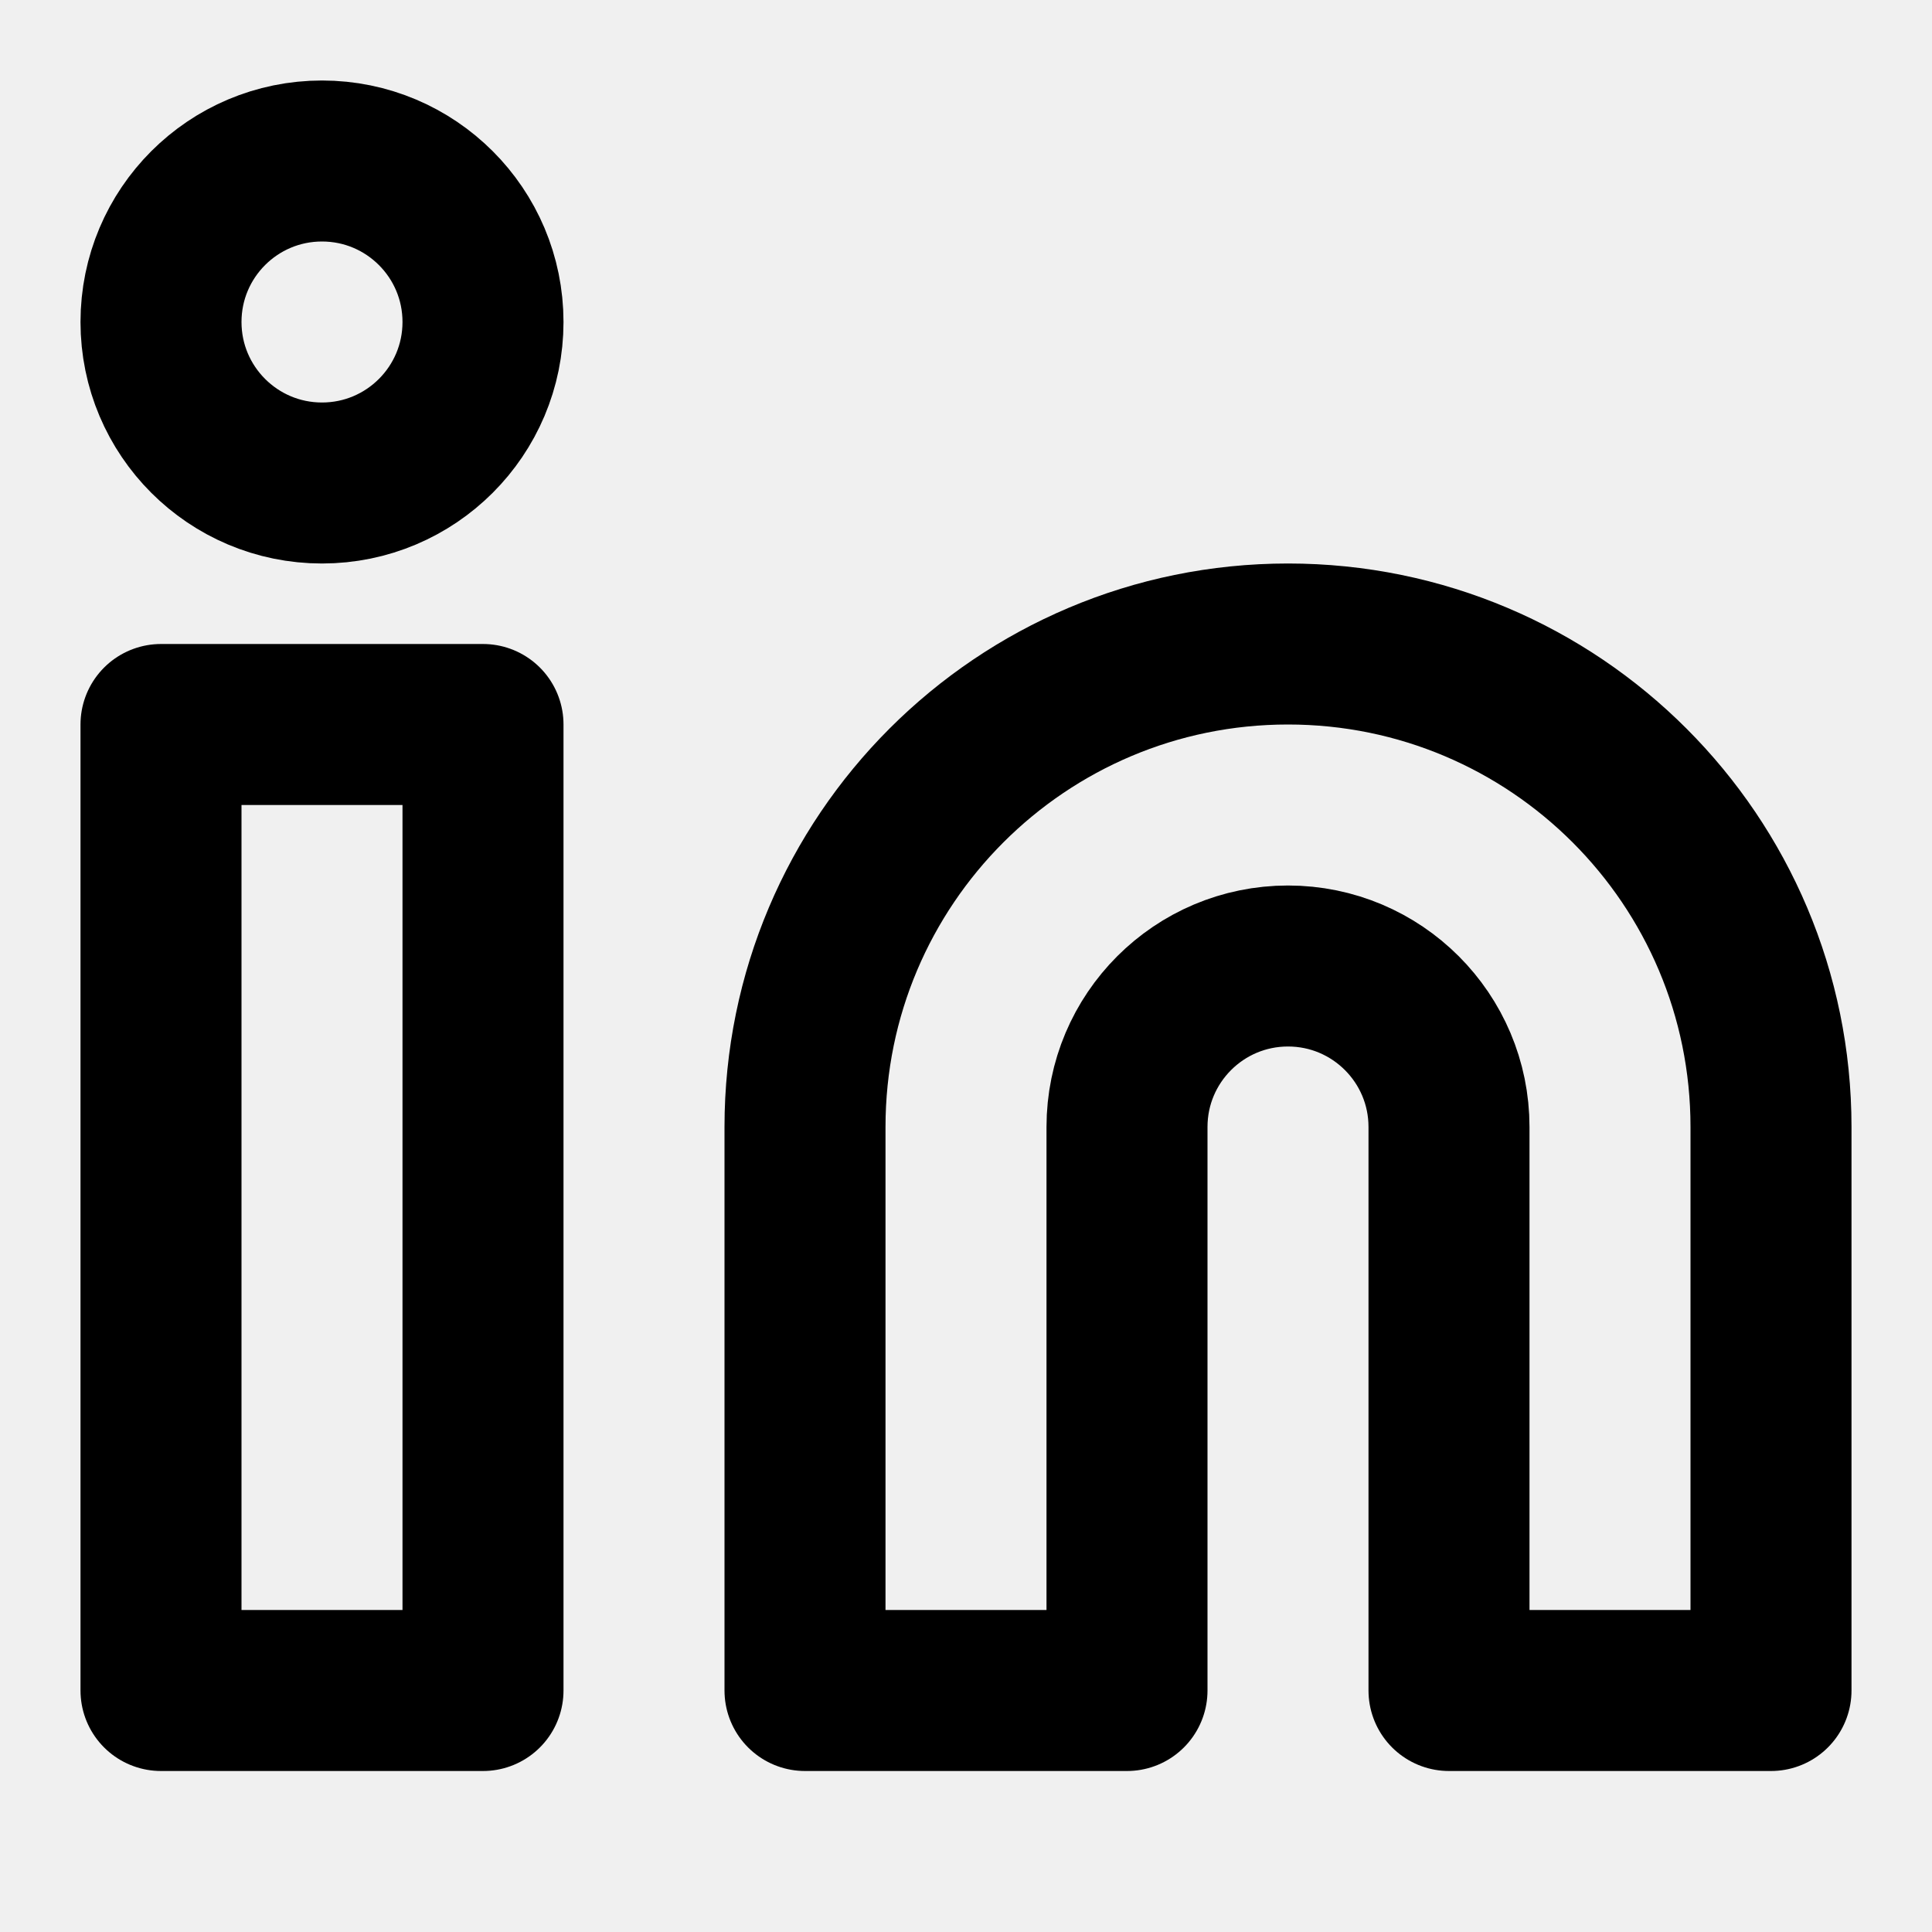
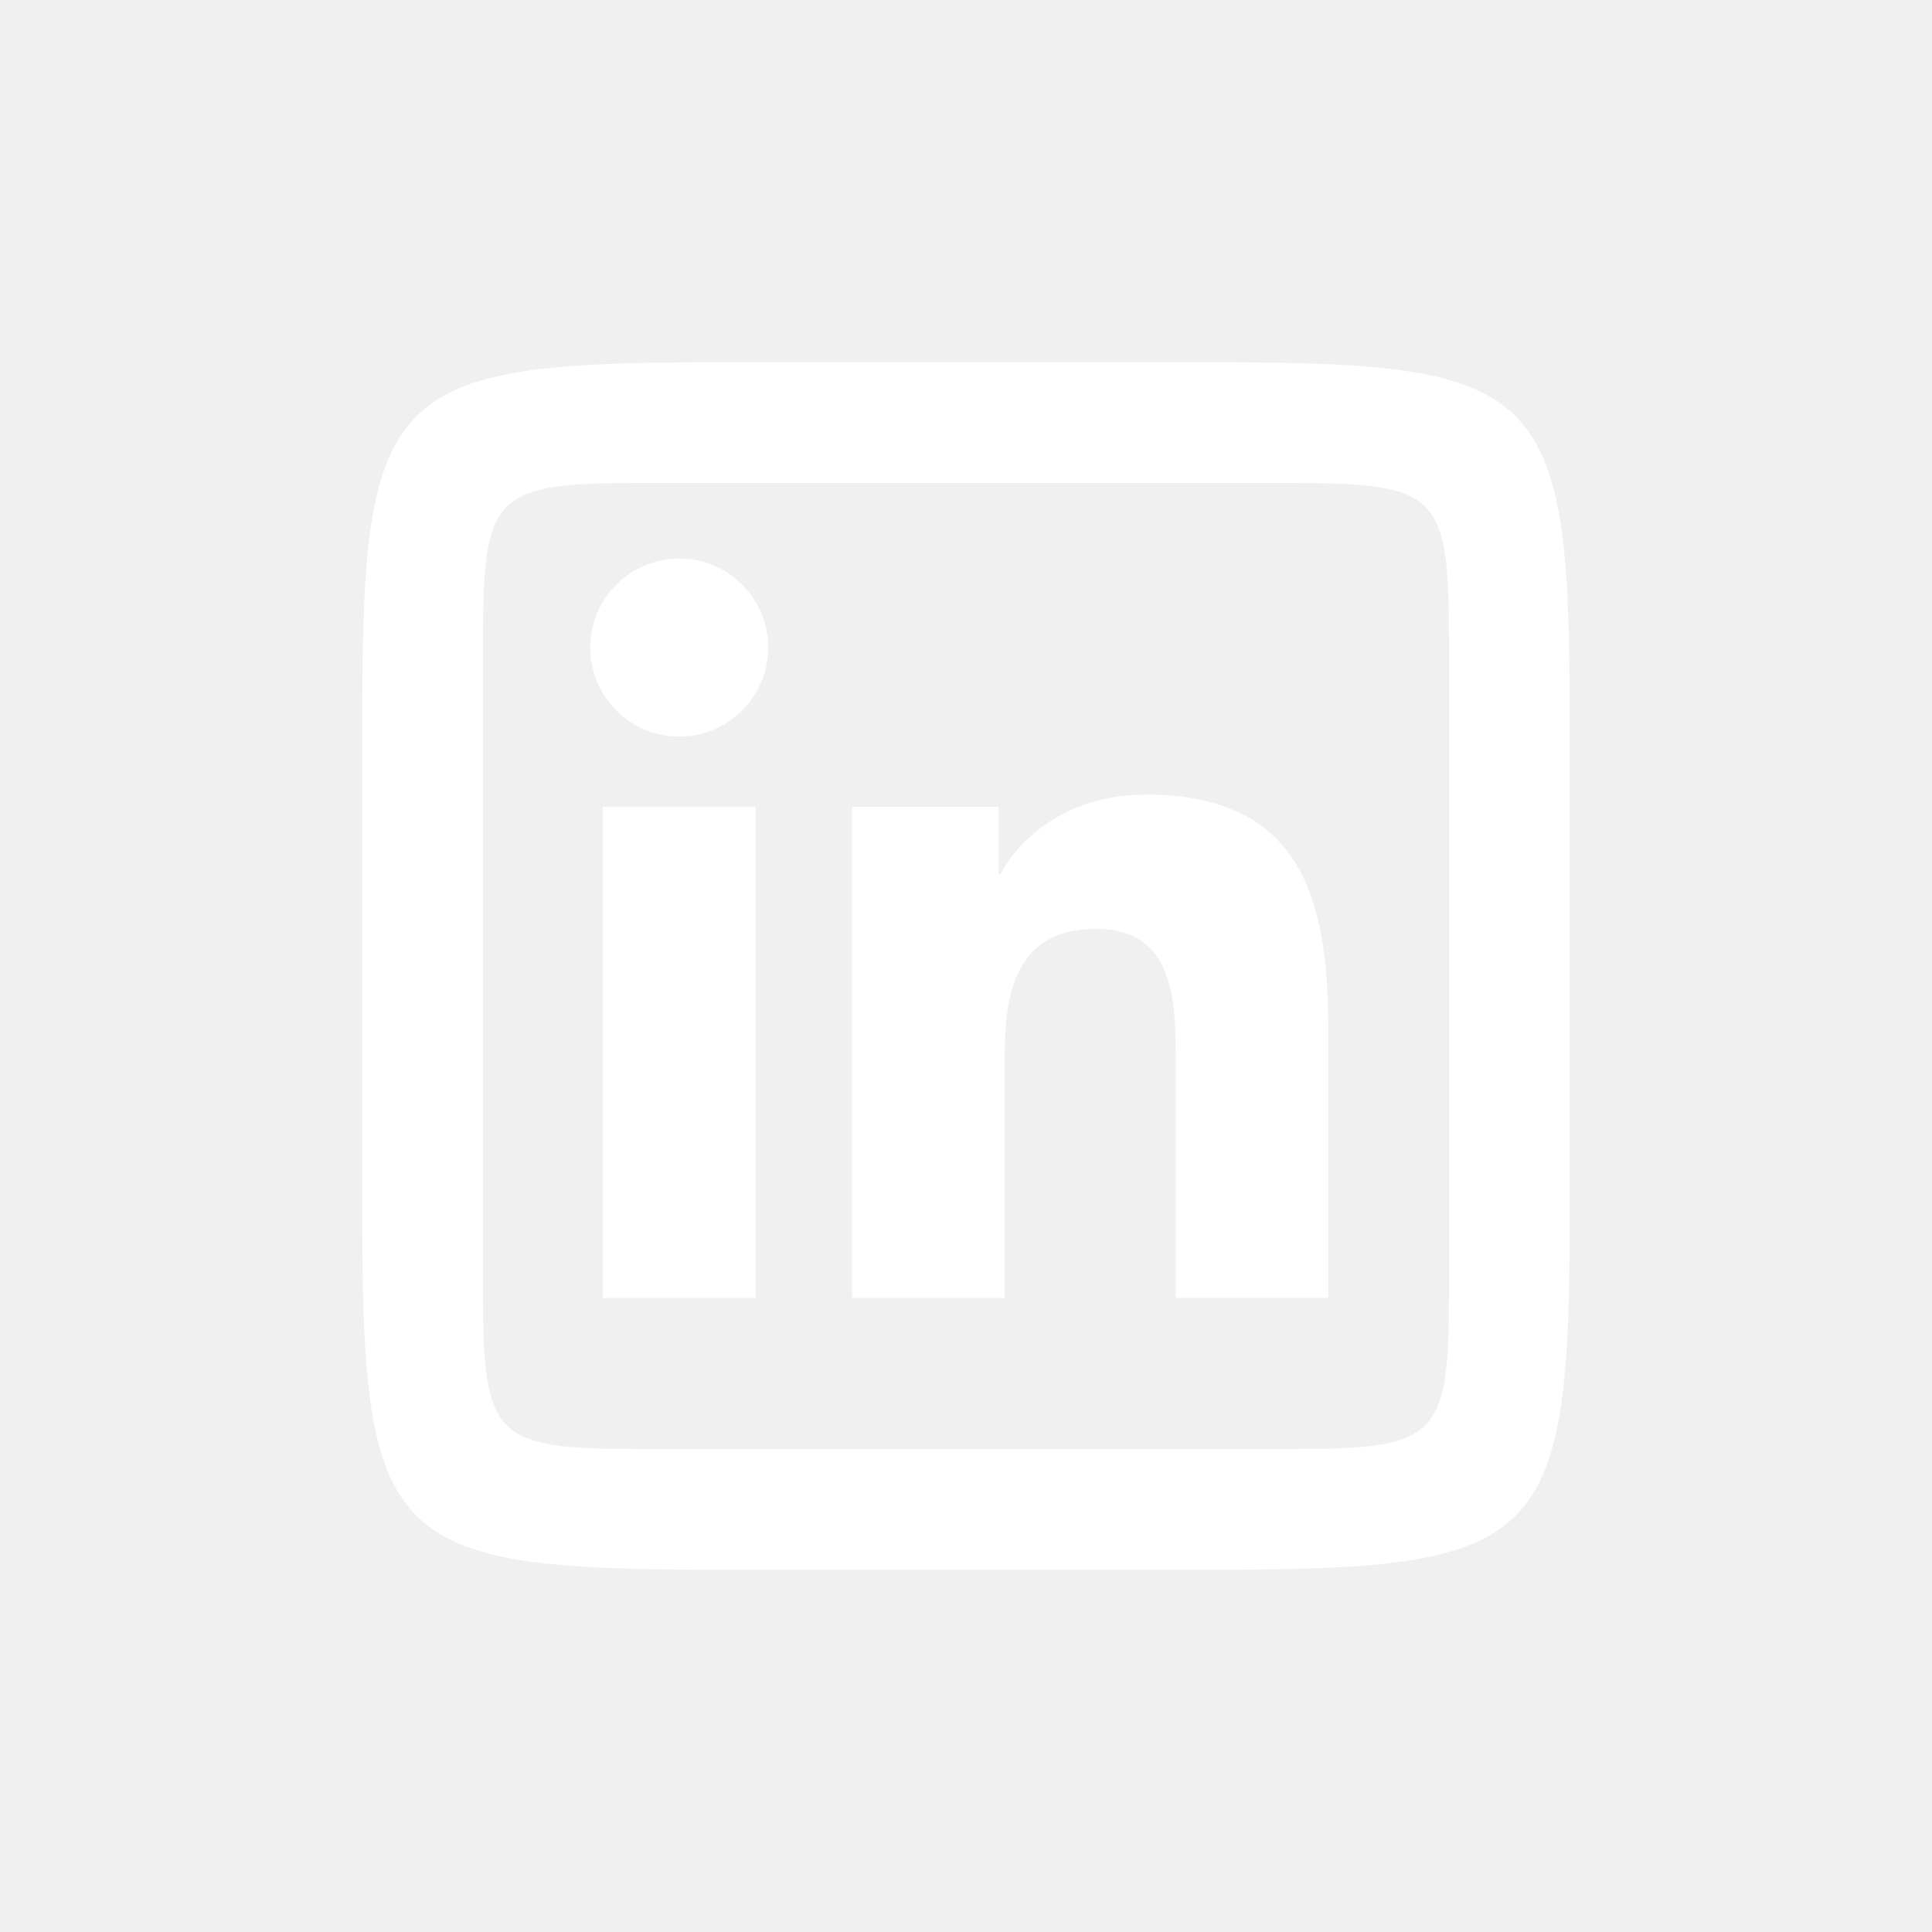
- <svg xmlns="http://www.w3.org/2000/svg" width="40" height="40" viewBox="0 0 24 24" fill="none" stroke="currentColor" stroke-width="2" stroke-linecap="round" stroke-linejoin="round" class="feather feather-linkedin">
-   <path d="M16 8a6 6 0 0 1 6 6v7h-4v-7a2 2 0 0 0-2-2 2 2 0 0 0-2 2v7h-4v-7a6 6 0 0 1 6-6z" />
-   <rect x="2" y="9" width="4" height="12" />
-   <circle cx="4" cy="4" r="2" />
+ <svg xmlns="http://www.w3.org/2000/svg" viewBox="0,0,256,256" width="48px" height="48px" fill-rule="nonzero">
+   <g fill="#ffffff" fill-rule="nonzero" stroke="none" stroke-width="1" stroke-linecap="butt" stroke-linejoin="miter" stroke-miterlimit="10" stroke-dasharray="" stroke-dashoffset="0" font-family="none" font-weight="none" font-size="none" text-anchor="none" style="mix-blend-mode: normal">
+     <g transform="scale(4,4)">
+       <path d="M23.773,12c-10.918,0 -11.773,0.854 -11.773,11.773v16.453c0,10.918 0.855,11.773 11.773,11.773h16.453c10.918,0 11.773,-0.854 11.773,-11.773v-16.453c0,-10.919 -0.854,-11.773 -11.773,-11.773zM21.168,16h21.664c4.793,0 5.168,0.375 5.168,5.168v21.664c0,4.793 -0.376,5.168 -5.168,5.168h-21.664c-4.793,0 -5.168,-0.376 -5.168,-5.168v-21.664c0,-4.793 0.375,-5.168 5.168,-5.168zM22.502,18.504c-1.629,0 -2.949,1.32 -2.949,2.947c0,1.627 1.319,2.949 2.949,2.949c1.625,0 2.945,-1.321 2.945,-2.949c0,-1.625 -1.32,-2.947 -2.945,-2.947zM37.934,26.322c-2.46,0 -4.11,1.35 -4.785,2.629h-0.07v-2.223h-4.85v16.271h5.053v-8.051c0,-2.123 0.406,-4.178 3.037,-4.178c2.594,0 2.627,2.429 2.627,4.316v7.912h5.055v-8.926c0,-4.382 -0.945,-7.752 -6.066,-7.752zM19.973,26.729v16.271h5.057v-16.271z" />
+     </g>
+   </g>
</svg>
